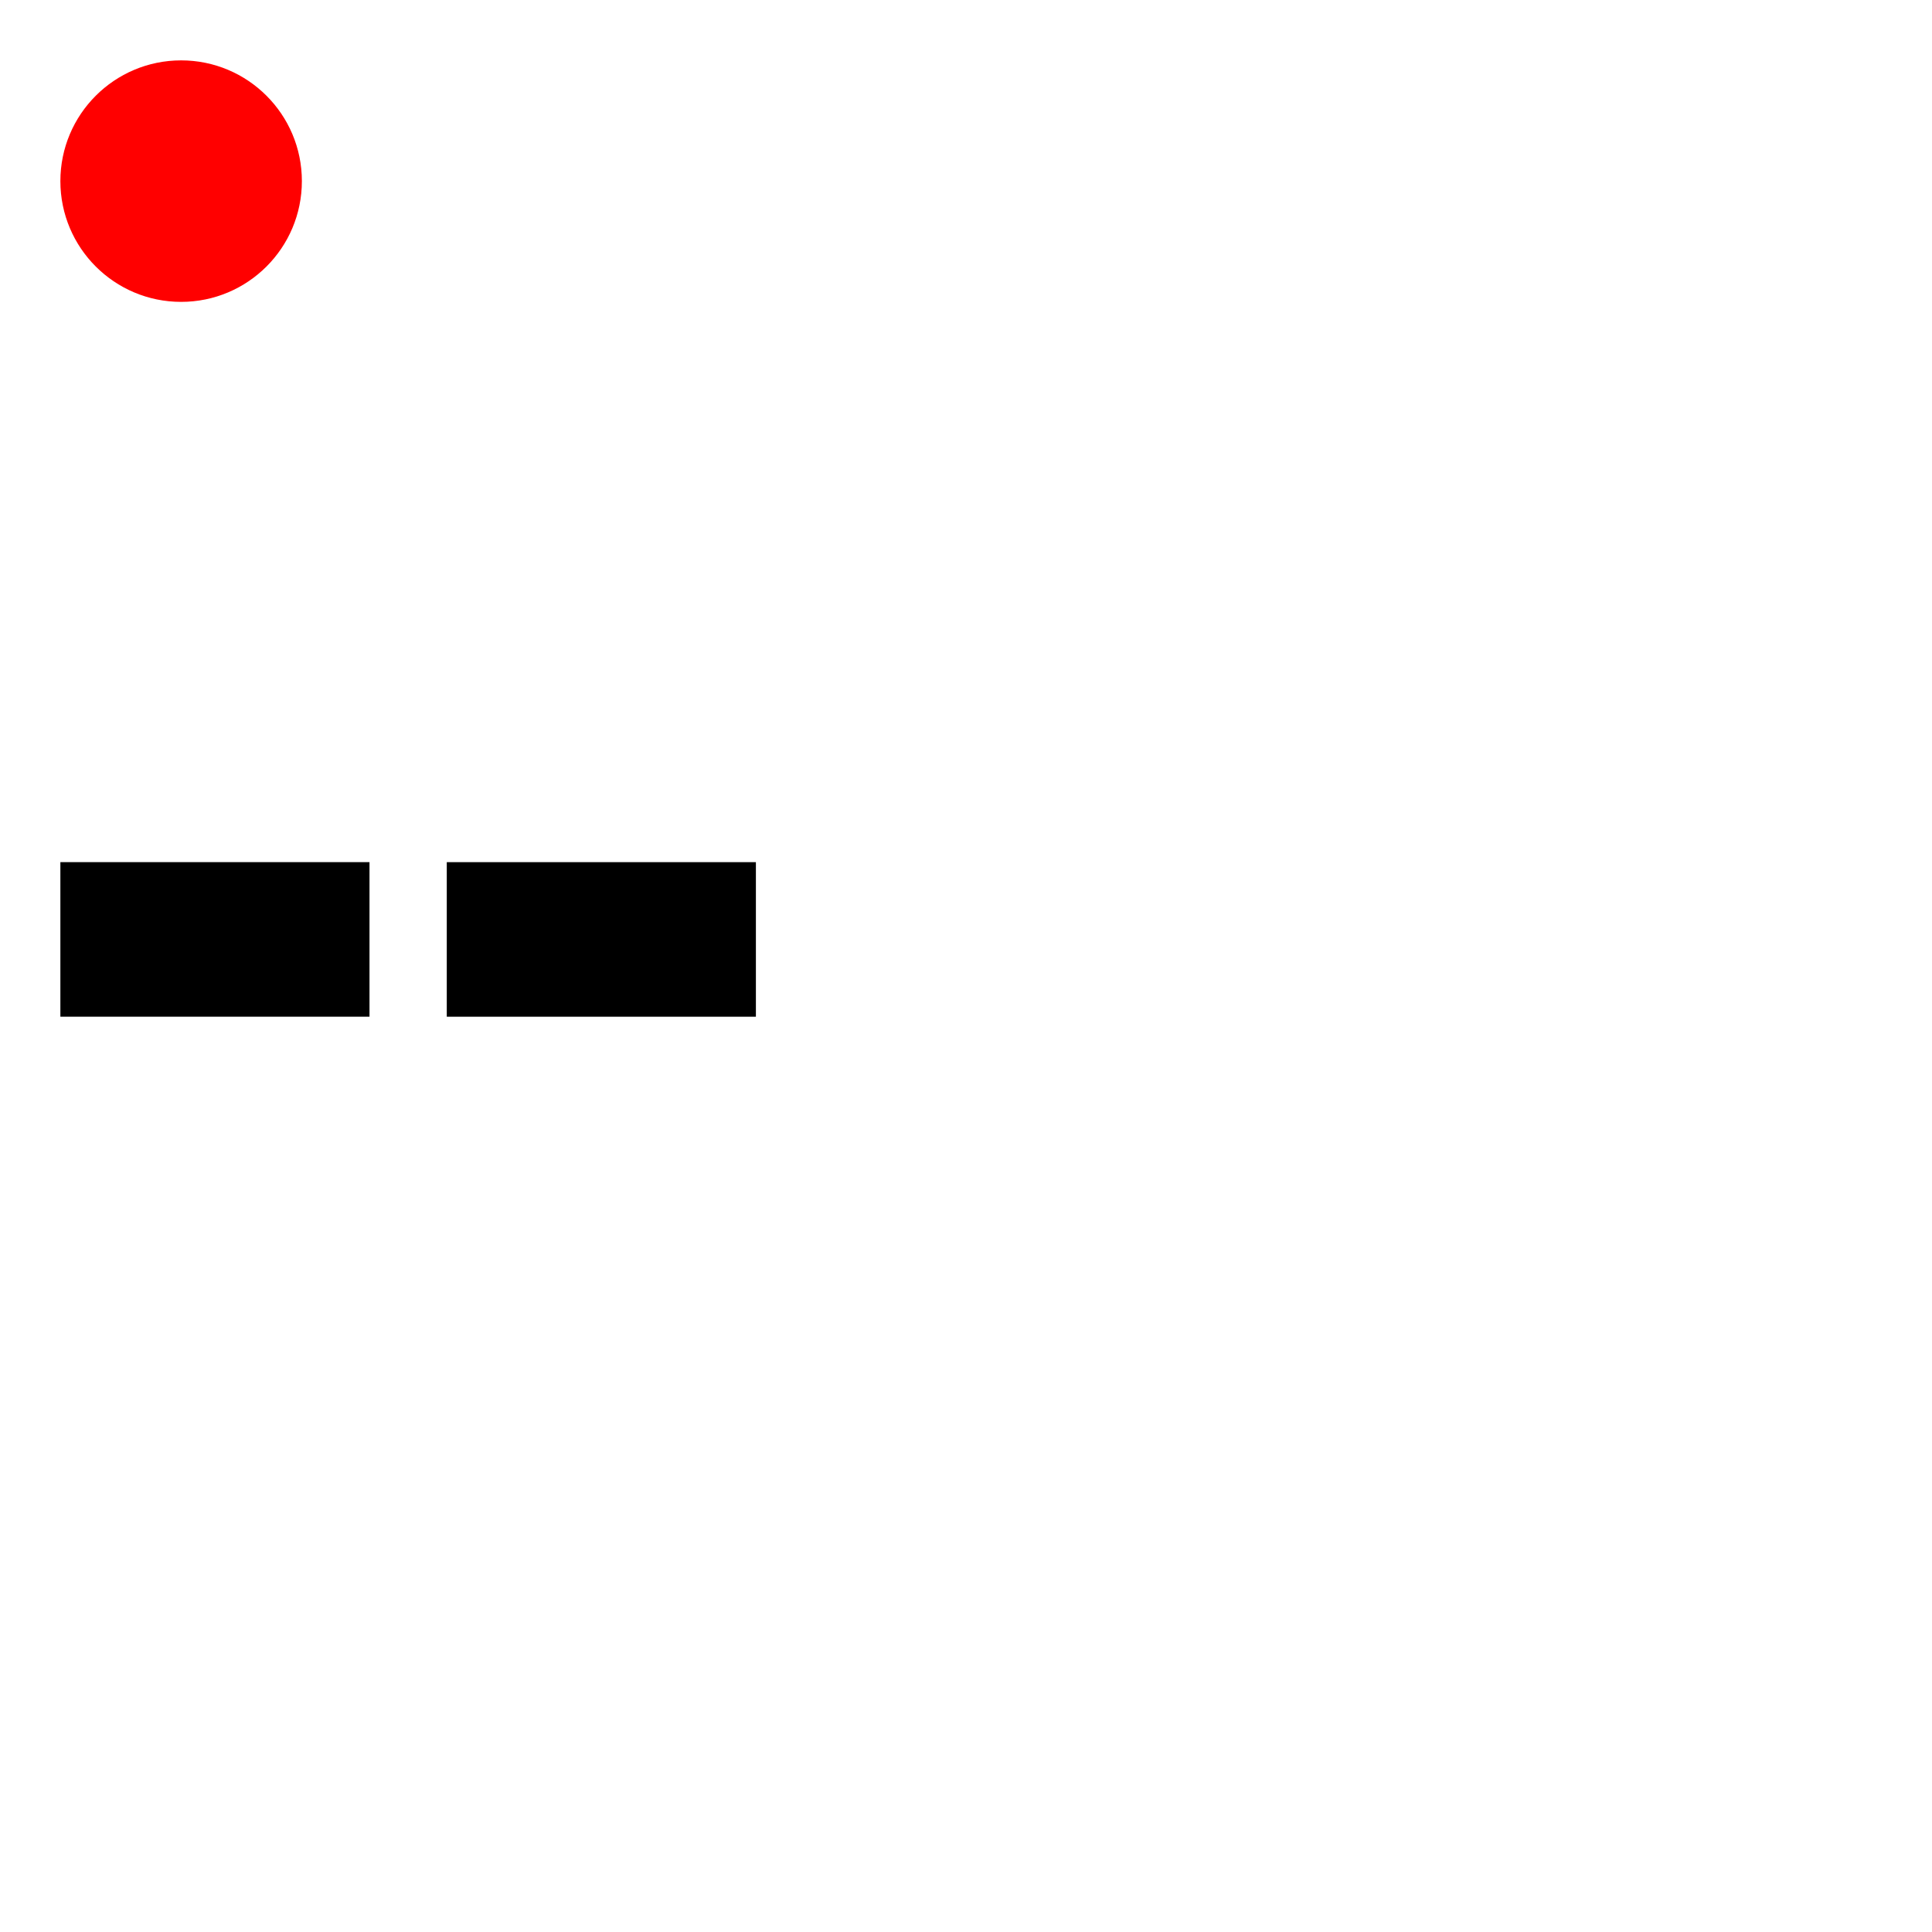
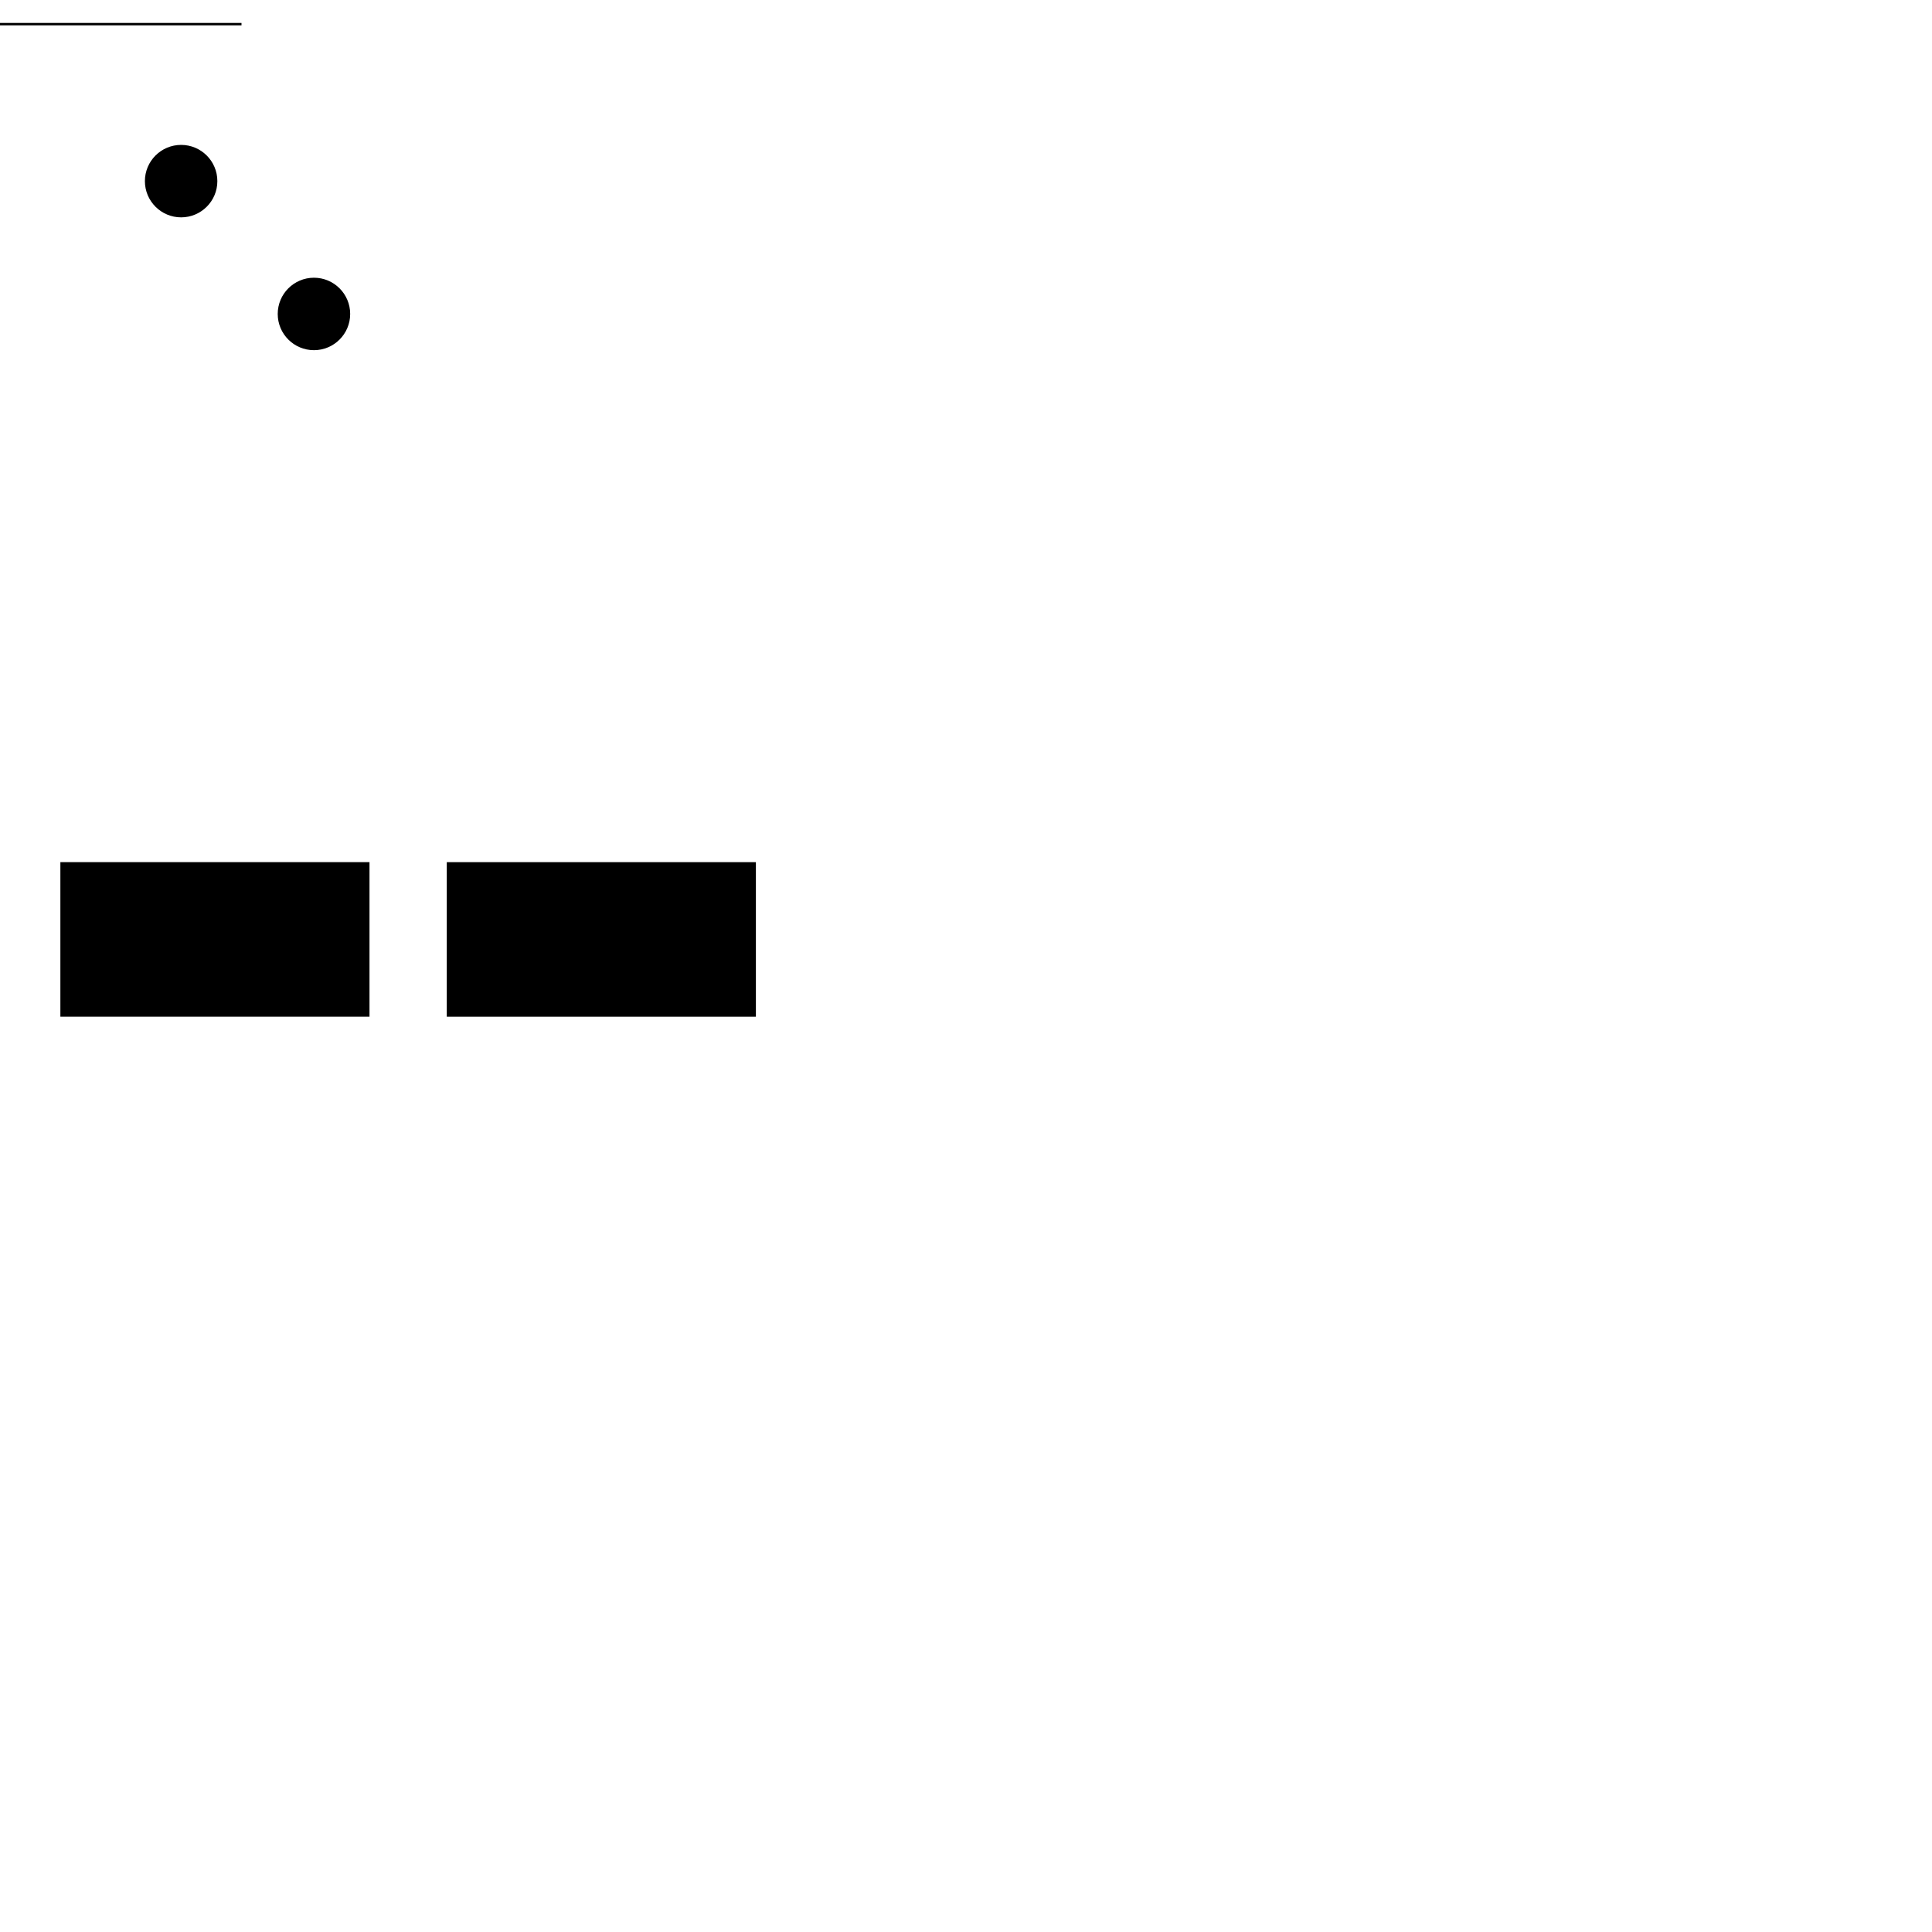
<svg xmlns="http://www.w3.org/2000/svg" xmlns:xlink="http://www.w3.org/1999/xlink" width="800px" height="800px" viewBox="0 0 800 800">
  <defs>
    <symbol id="triangle" viewBox="0 0 10 10">
      <path d="M0 0l10 5l-10 5z" />
    </symbol>
    <marker id="triangle-marker" viewBox="0 0 10 10" refX="0" refY="5" markerUnits="strokeWidth" markerWidth="4" markerHeight="3" orient="auto">
      <use href="#triangle" width="10" height="10" />
    </marker>
    <symbol id="slideshow-controls" viewBox="0 0 200 24">
      <g>
        <rect class="button" id="prev" width="32" height="16" />
        <use href="#triangle" width="10" height="10" transform="translate(20,3) scale(-1,1)" />
      </g>
      <g transform="translate(40, 0)">
        <rect class="button" id="next" width="32" height="16" />
        <use href="#triangle" x="13" y="3" width="10" height="10" />
      </g>
    </symbol>
  </defs>
-   <use x="5" y="5" xlink:href="#myCircle" />
+   <use x="55" y="55" xlink:href="#myCircle" />
  <use x="25" y="5" xlink:href="#slideshow-controls" />
  <use x="45" y="5" xlink:href="#triangle-marker" />
-   <circle cx="75" cy="75" r="50" fill="red" />
+   <circle id="myCircle" cx="75" cy="75" r="15" fill="black" />
+   <line x1="0" y1="10" x2="100" y2="10" stroke="black" />
</svg>
